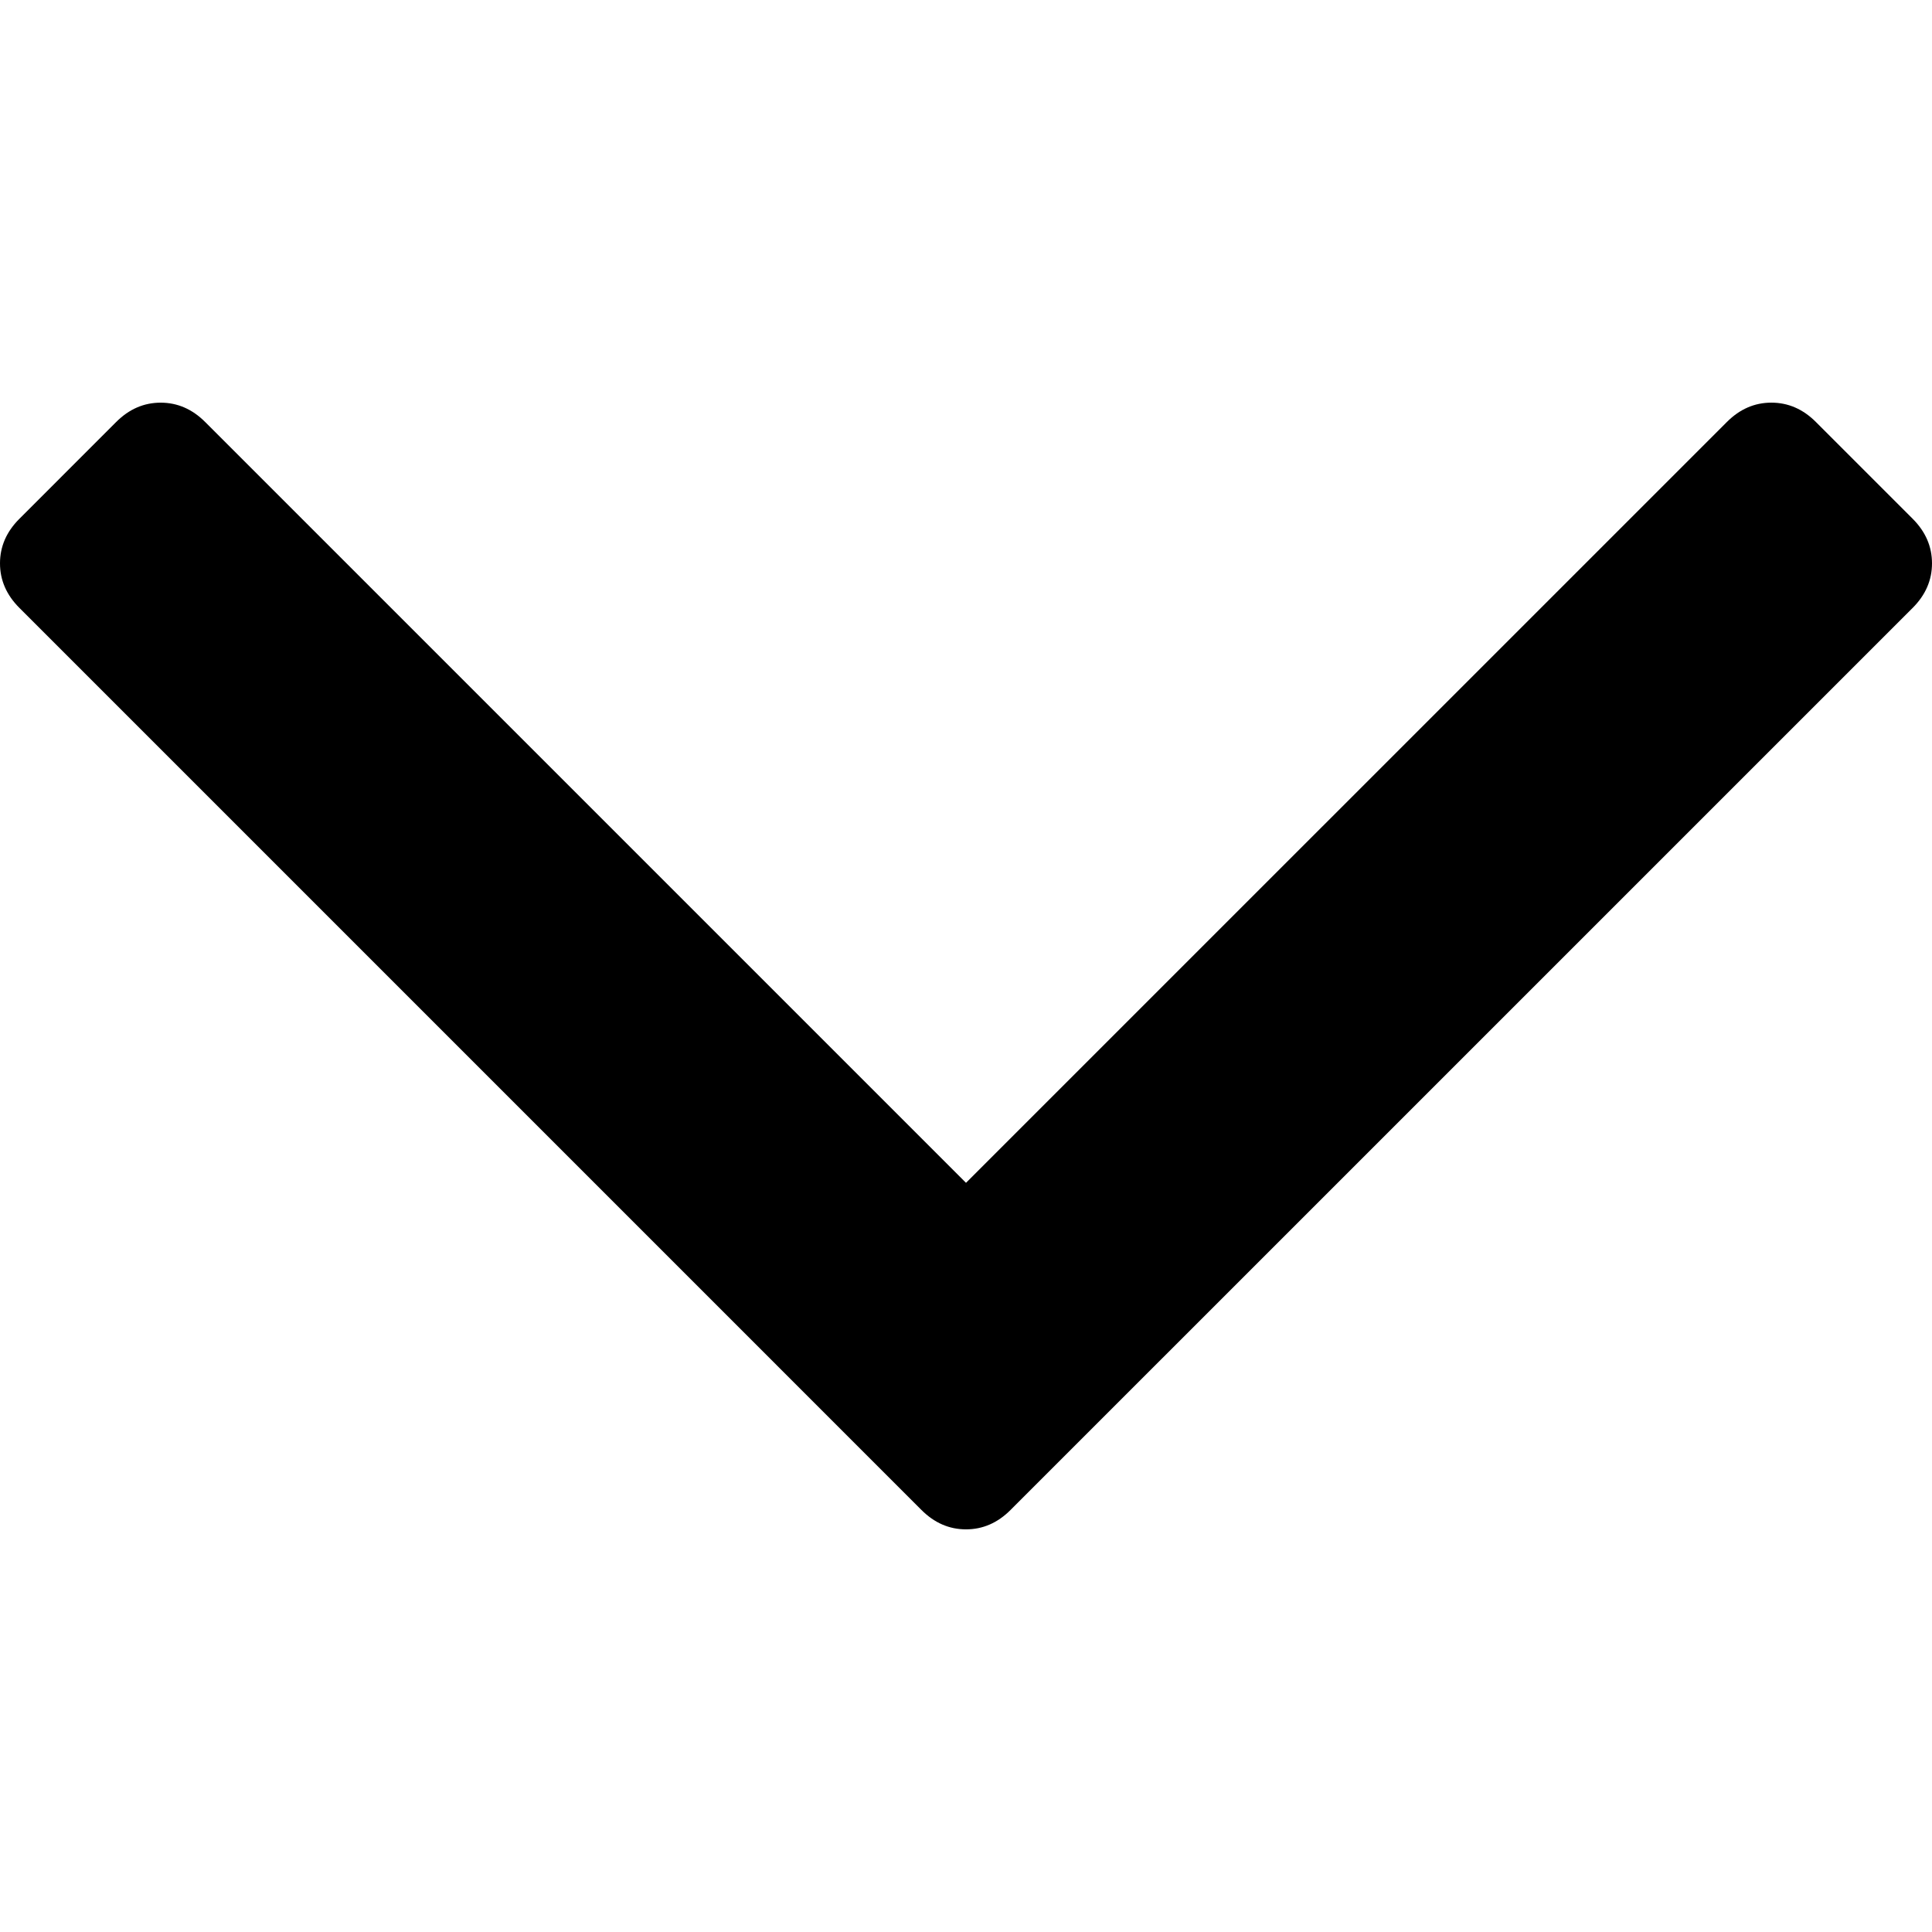
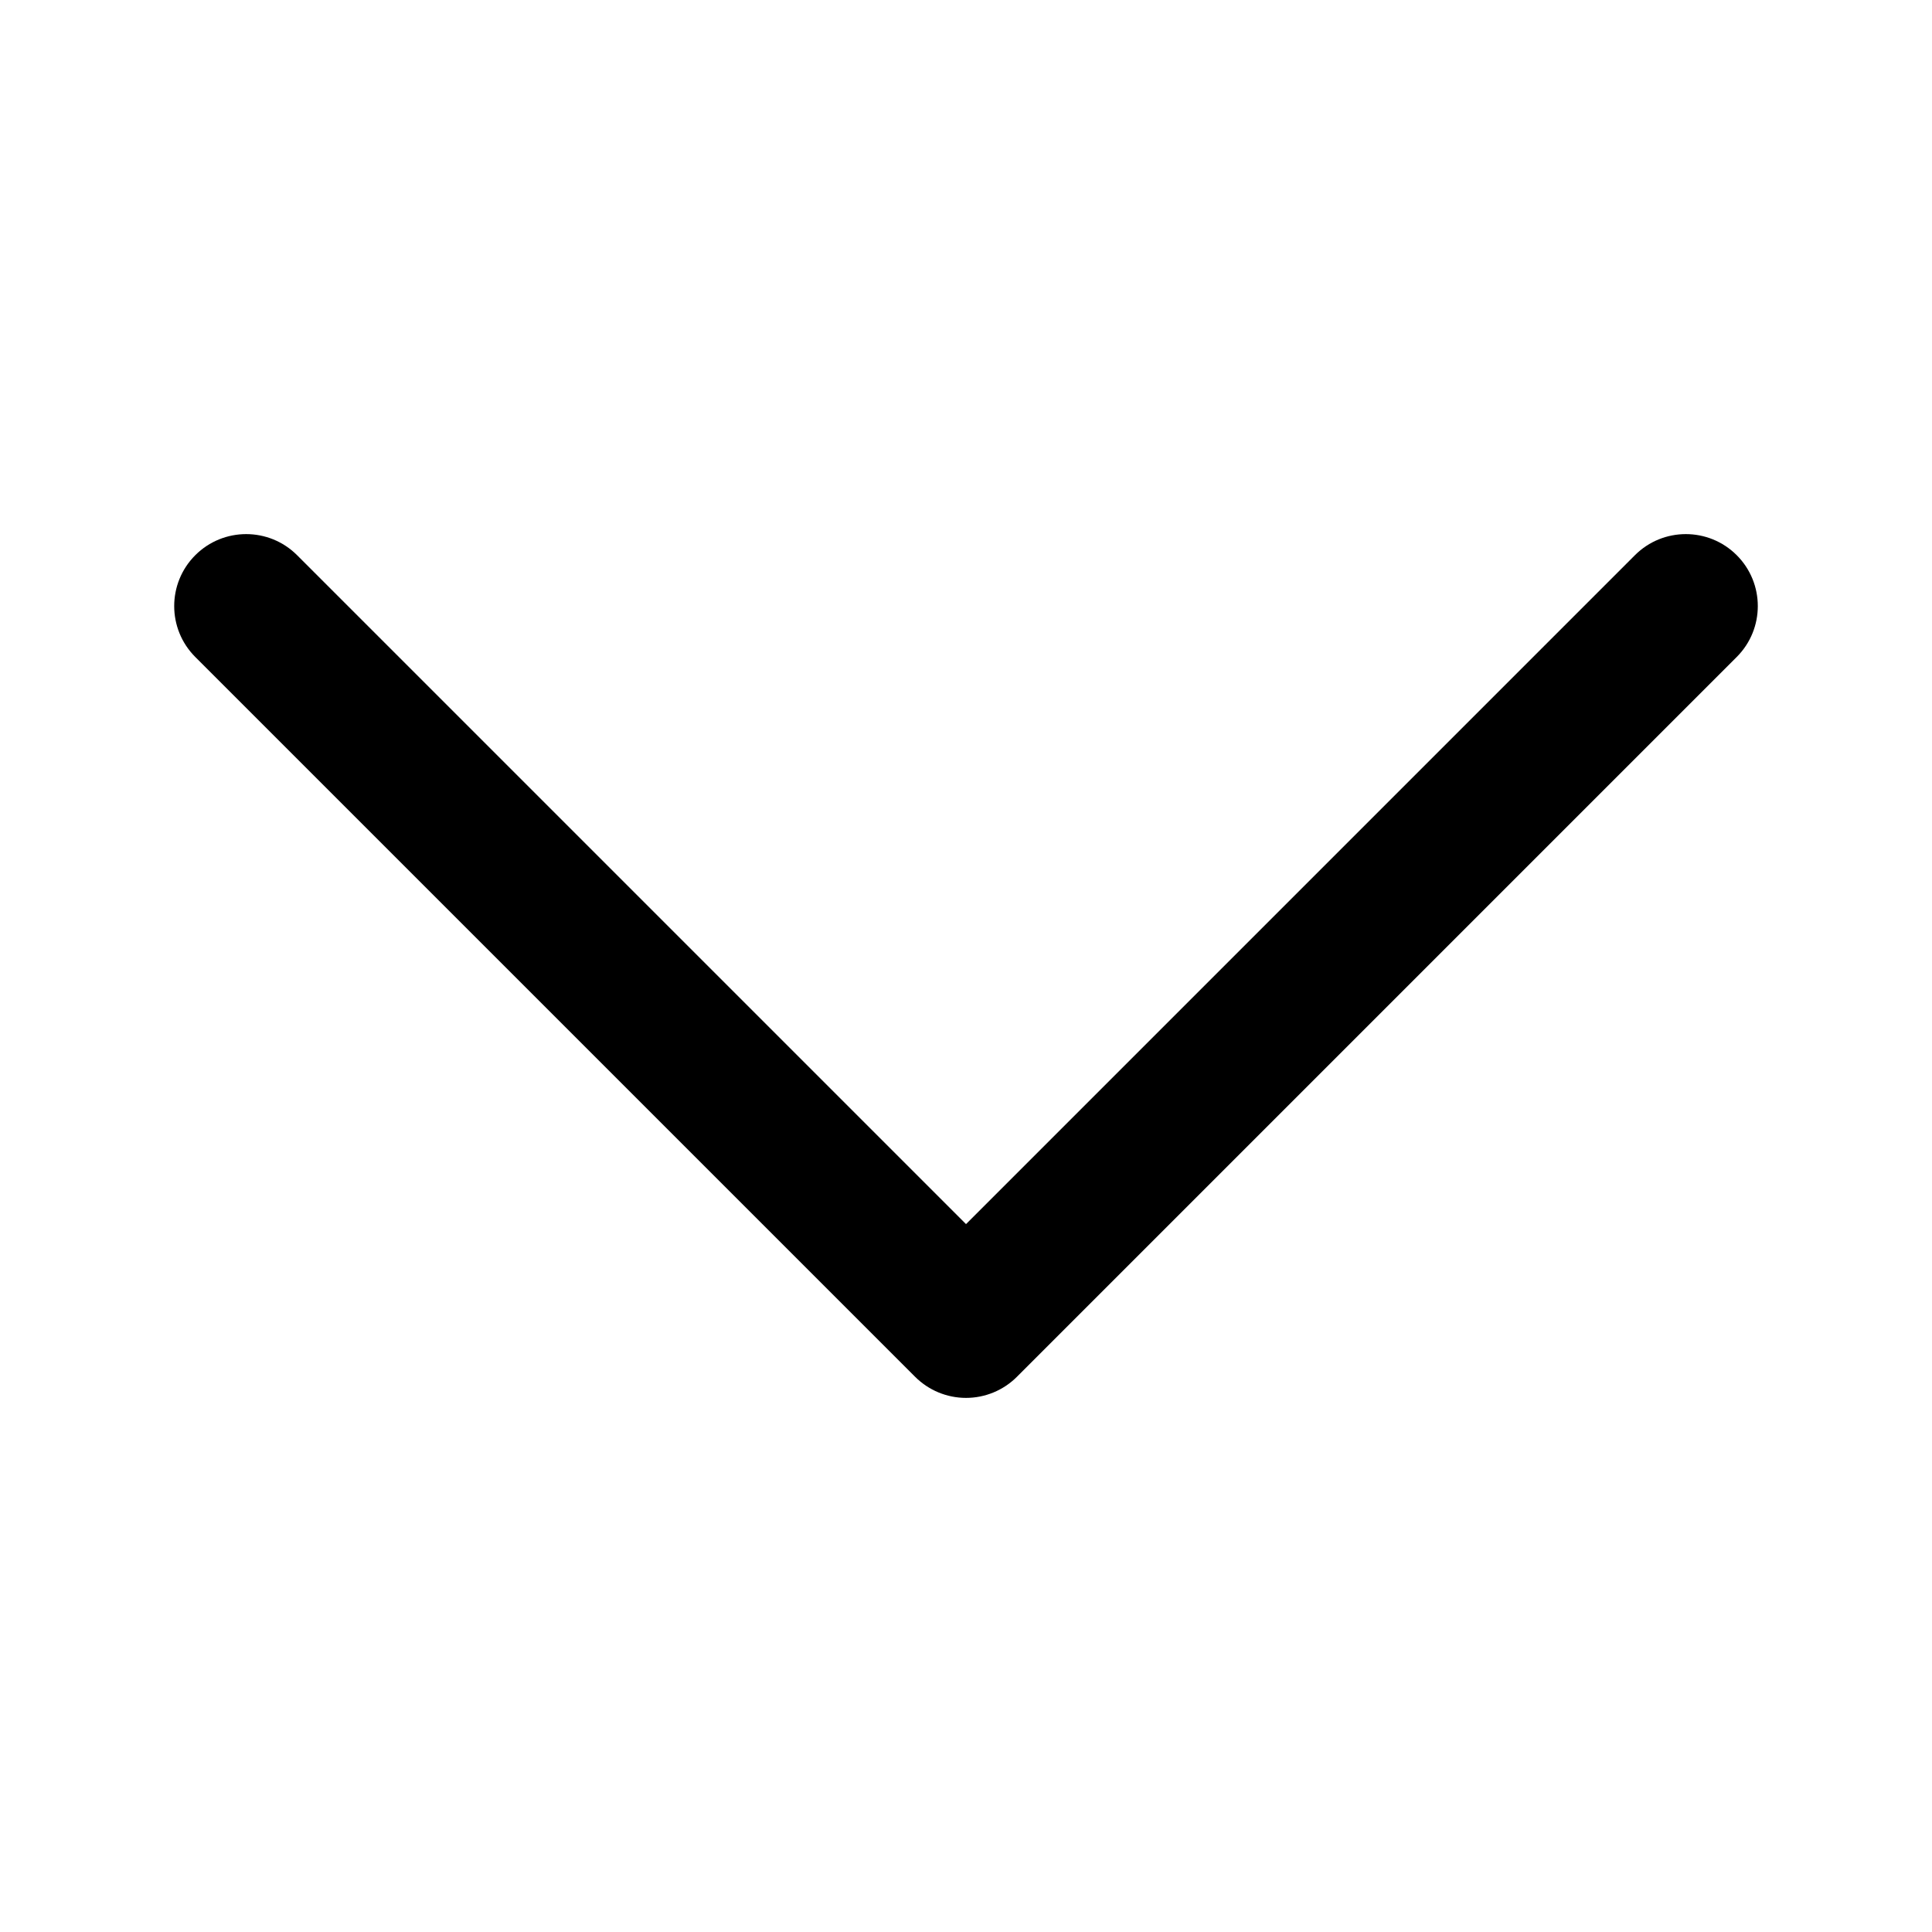
- <svg xmlns="http://www.w3.org/2000/svg" version="1.1" id="Capa_1" x="0px" y="0px" width="284.929px" height="284.929px" viewBox="0 0 284.929 284.929" style="enable-background:new 0 0 284.929 284.929;" xml:space="preserve">
-   <g>
-     <path d="M282.082,76.511l-14.274-14.273c-1.902-1.906-4.093-2.856-6.57-2.856c-2.471,0-4.661,0.95-6.563,2.856L142.466,174.441   L30.262,62.241c-1.903-1.906-4.093-2.856-6.567-2.856c-2.475,0-4.665,0.95-6.567,2.856L2.856,76.515C0.95,78.417,0,80.607,0,83.082   c0,2.473,0.953,4.663,2.856,6.565l133.043,133.046c1.902,1.903,4.093,2.854,6.567,2.854s4.661-0.951,6.562-2.854L282.082,89.647   c1.902-1.903,2.847-4.093,2.847-6.565C284.929,80.607,283.984,78.417,282.082,76.511z" />
+ <svg xmlns="http://www.w3.org/2000/svg" fill="#000000" height="64px" width="64px" version="1.1" id="Layer_1" viewBox="-36.3 -36.3 402.60 402.60" xml:space="preserve">
+   <g id="SVGRepo_bgCarrier" stroke-width="0" />
+   <g id="SVGRepo_tracerCarrier" stroke-linecap="round" stroke-linejoin="round" stroke="#CCCCCC" stroke-width="7.92" />
+   <g id="SVGRepo_iconCarrier">
+     <path id="XMLID_225_" d="M325.607,79.393c-5.857-5.857-15.355-5.858-21.213,0.001l-139.39,139.393L25.607,79.393 c-5.857-5.857-15.355-5.858-21.213,0.001c-5.858,5.858-5.858,15.355,0,21.213l150.004,150c2.813,2.813,6.628,4.393,10.606,4.393 s7.794-1.581,10.606-4.394l149.996-150C331.465,94.749,331.465,85.251,325.607,79.393z" />
  </g>
-   <g>
- </g>
-   <g>
- </g>
-   <g>
- </g>
-   <g>
- </g>
-   <g>
- </g>
-   <g>
- </g>
-   <g>
- </g>
-   <g>
- </g>
-   <g>
- </g>
-   <g>
- </g>
-   <g>
- </g>
-   <g>
- </g>
-   <g>
- </g>
-   <g>
- </g>
-   <g>
- </g>
</svg>
